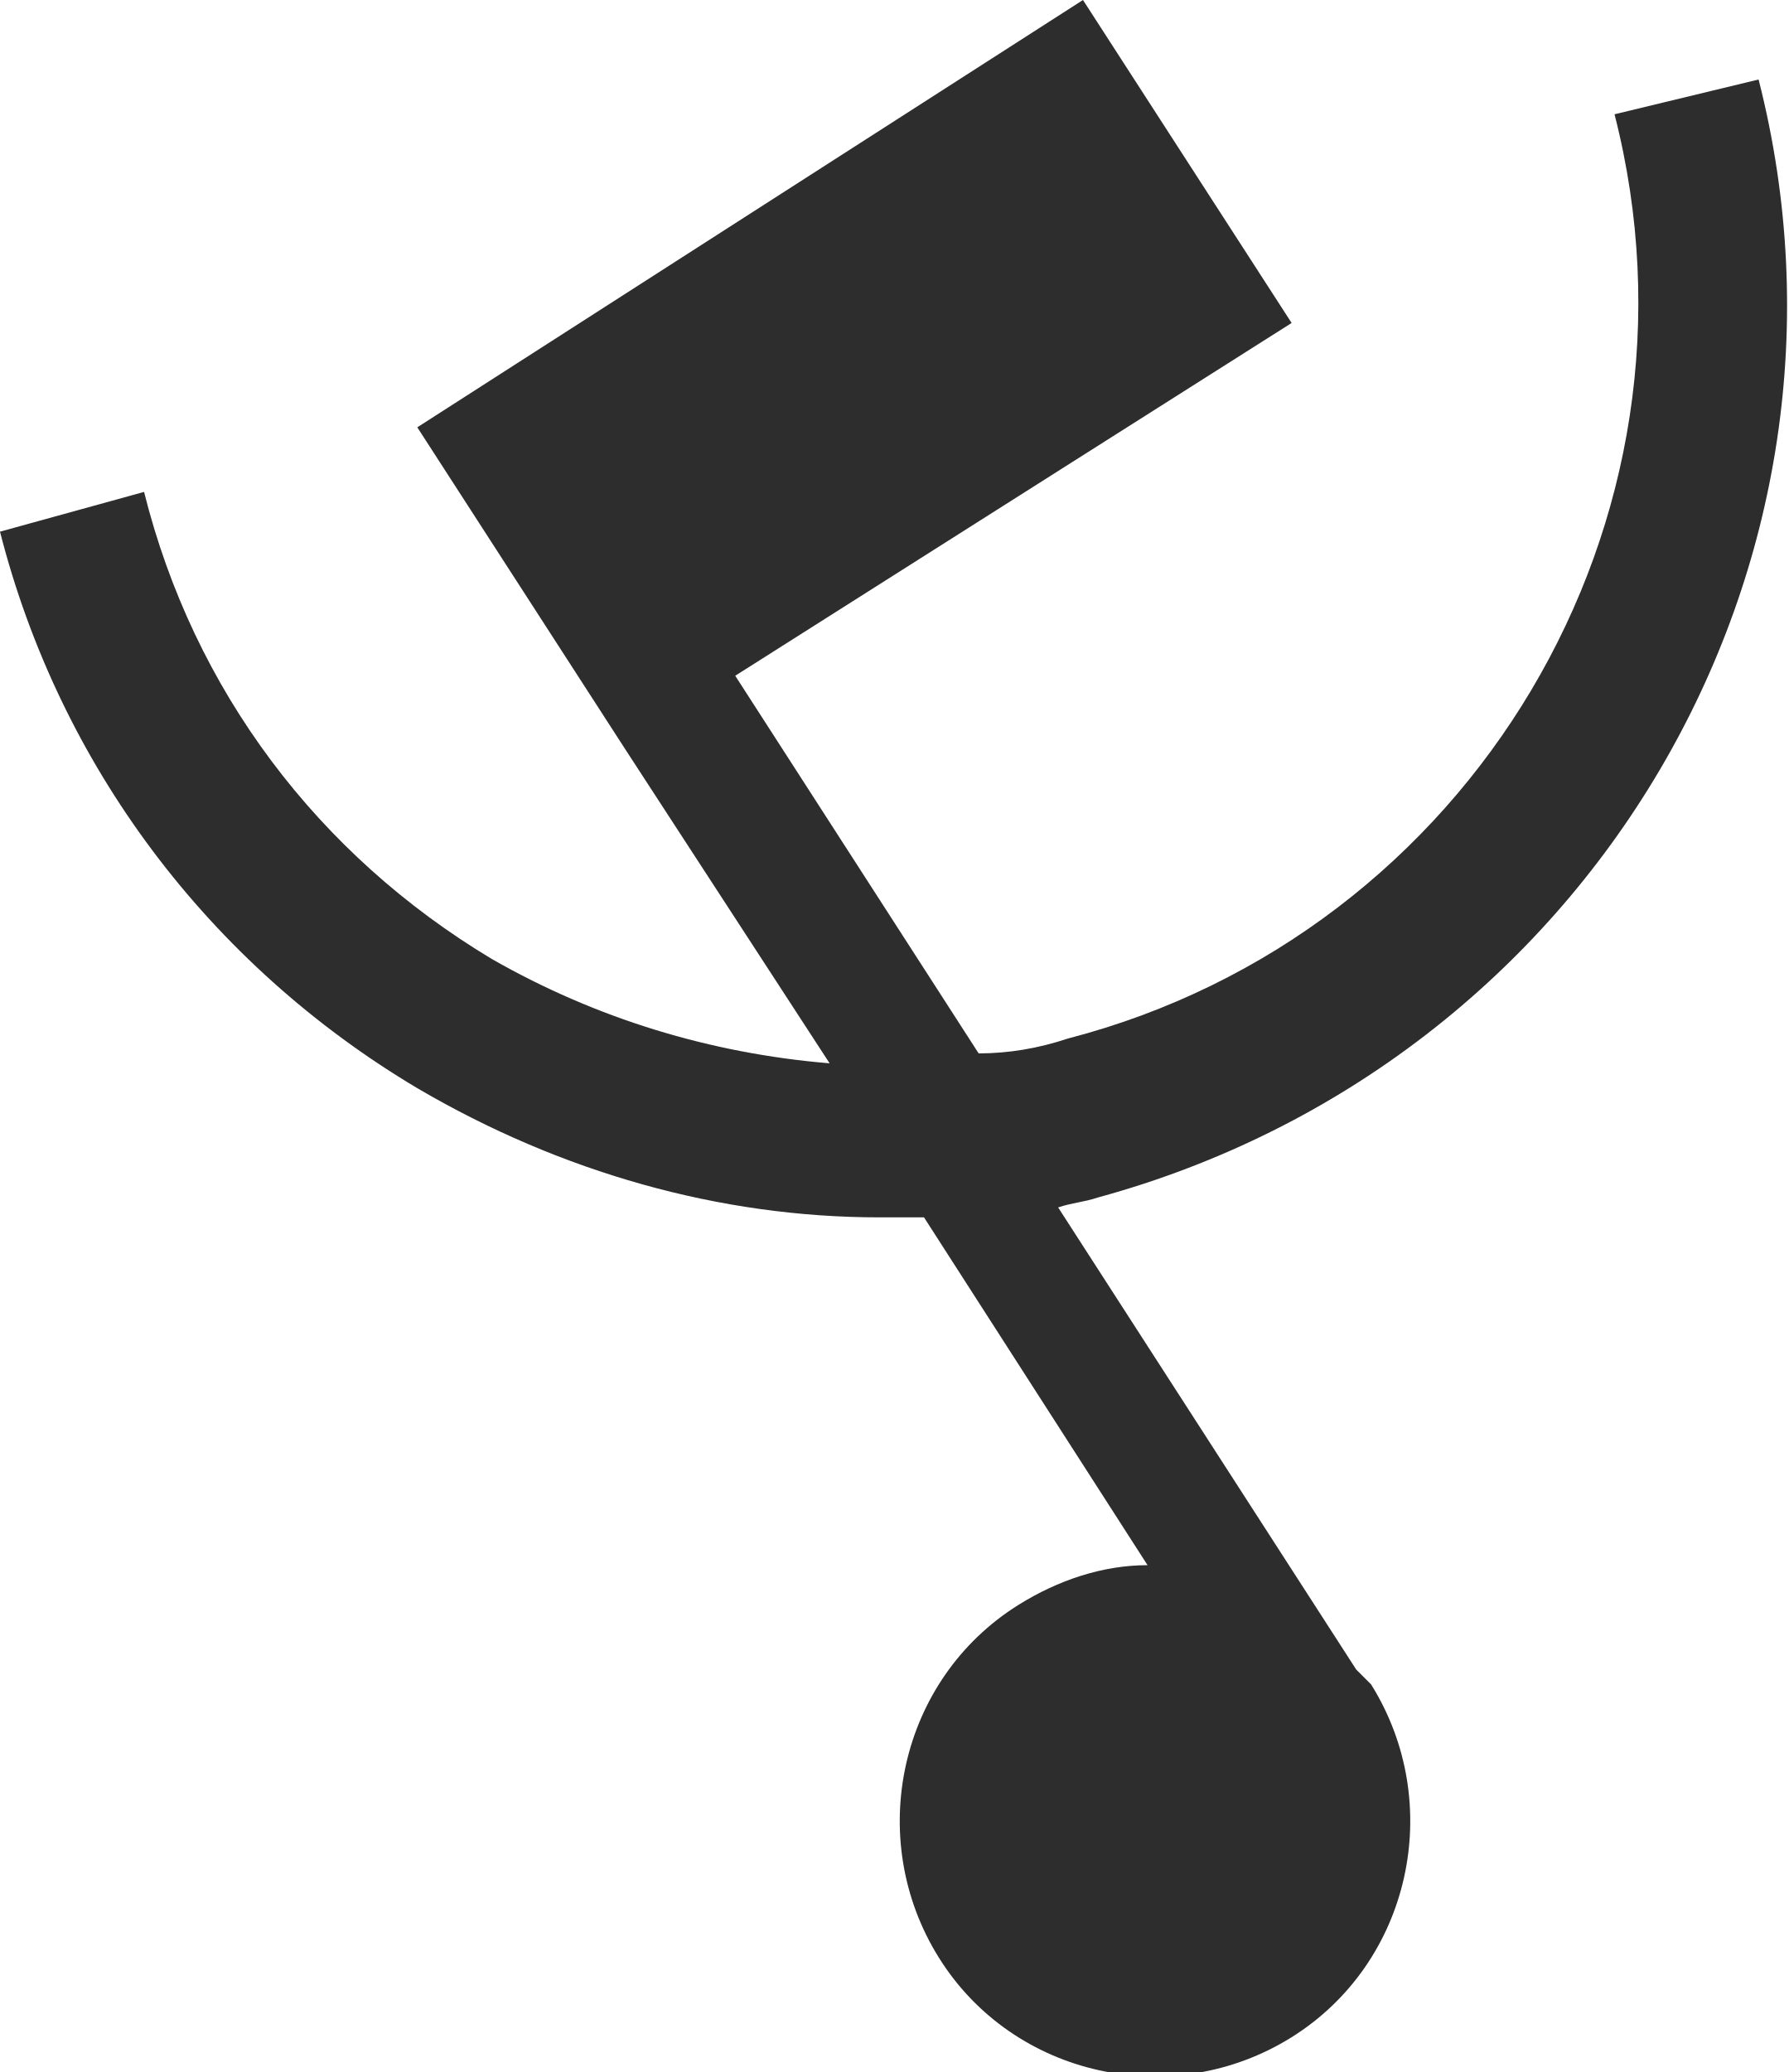
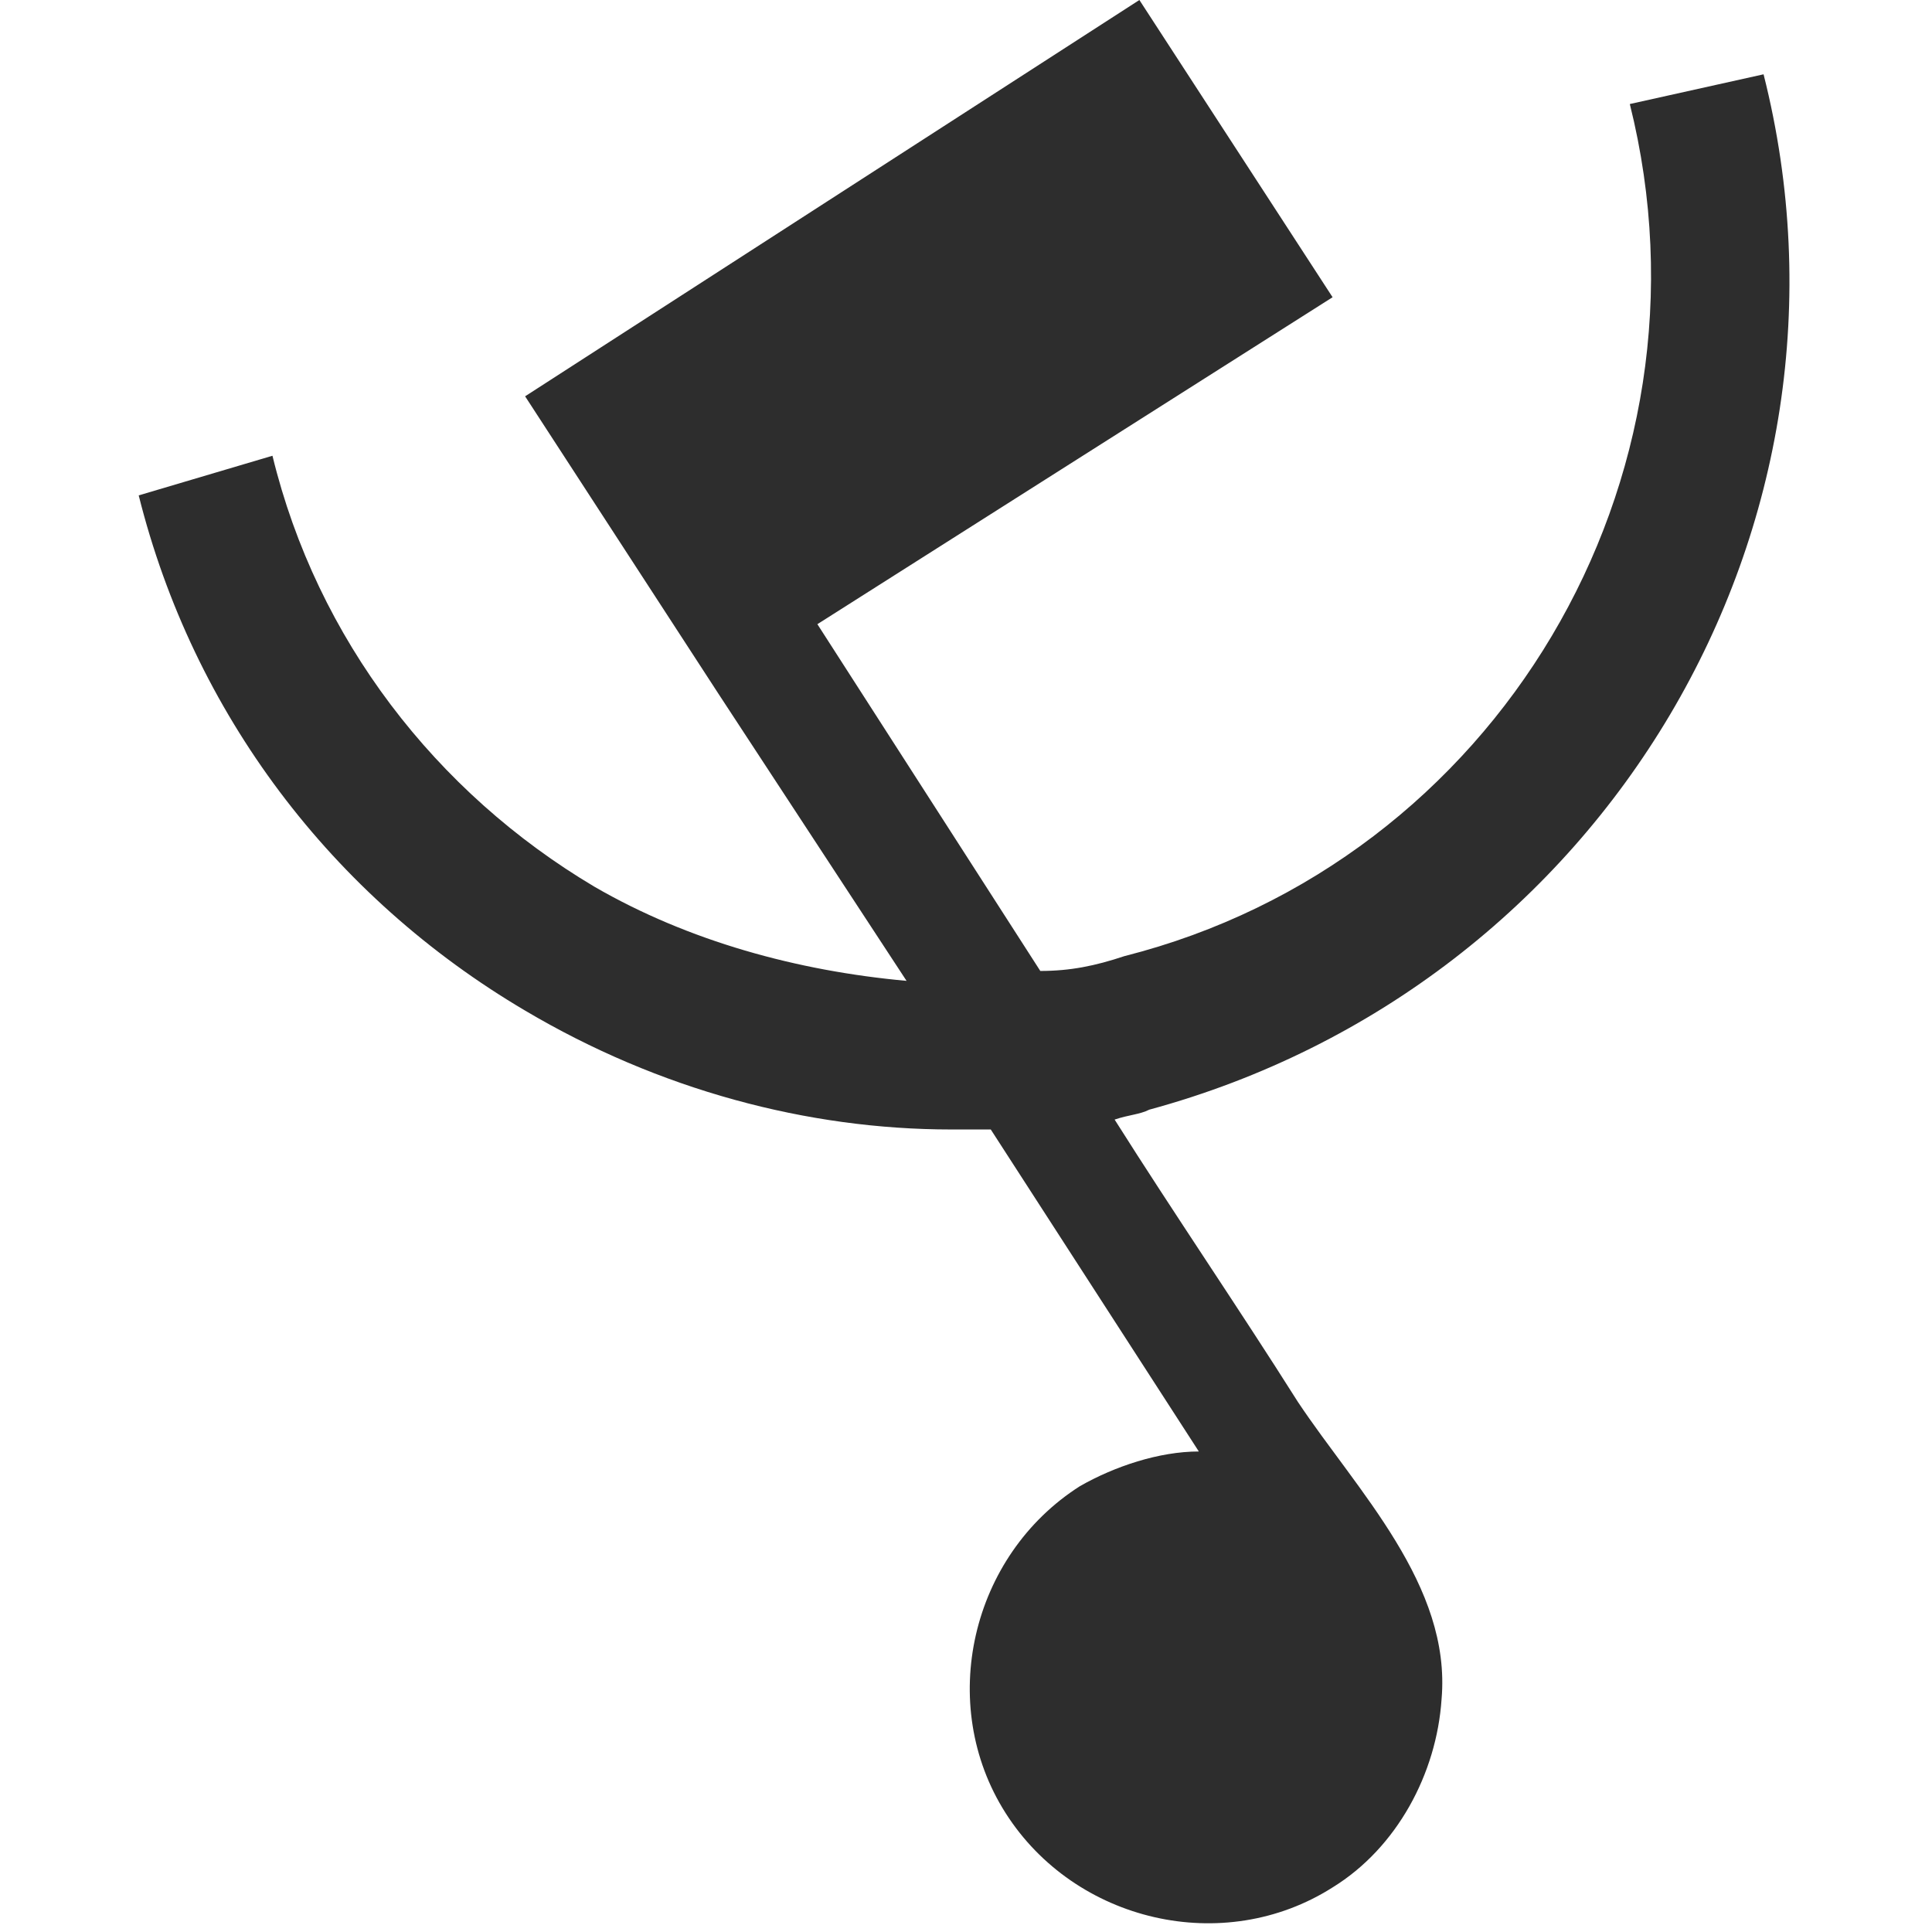
- <svg xmlns="http://www.w3.org/2000/svg" version="1.1" id="Layer_1" x="0px" y="0px" width="36px" height="41.7px" viewBox="0 0 36 41.7" style="enable-background:new 0 0 36 41.7;" xml:space="preserve">
+ <svg xmlns="http://www.w3.org/2000/svg" version="1.1" x="0px" y="0px" width="39px" height="39px" viewBox="0 0 39 39" style="enable-background:new 0 0 39 39;" xml:space="preserve">
  <style type="text/css">
	.st0{display:none;}
	.st1{display:inline;}
	.st2{fill:#2D2D2D;}
	.st3{display:inline;fill:#D81D4A;}
	.st4{fill:#D81D4A;}
	.st5{display:inline;fill:#2D2D2D;}
</style>
-   <g id="musical" class="st0">
-     <g class="st1">
-       <rect x="6.8" y="2.4" class="st2" width="29.7" height="7.7" />
-       <path class="st2" d="M6.8,31.6c-0.8-0.4-1.6-0.7-2.6-0.7c-2.8,0-5.2,2.3-5.2,5.2c0,2.8,2.3,5.2,5.2,5.2c1.2,0,2.4-0.5,3.4-1.3    c1-0.9,1.5-2,1.7-3.3c0.1-0.7,0.1-1.6,0.1-2.3c0-0.9,0-1.8,0-2.7c0-2.4,0-4.7,0-7.1s0-4.7,0-7.1c0-1.4,0-2.9,0-4.3    c0-0.1,0-0.2,0-0.4H6.8V31.6z" />
-       <path class="st2" d="M36.5,29.6c-0.1-1.5,0-3.1,0-4.6c0-2.3,0-4.7,0-7c0-1.6,0-3.2,0-4.9c0-0.1,0-0.2,0-0.3h-2.6v13.1    c-0.7-0.4-1.6-0.7-2.5-0.7c-2.8,0-5.2,2.3-5.2,5.2c0,2.8,2.3,5.2,5.2,5.2c1.5,0,3-0.7,4-1.9c0.9-1.1,1.2-2.5,1.1-3.9    C36.5,29.6,36.5,29.6,36.5,29.6z" />
-     </g>
-   </g>
-   <g id="musical-dla-dzieci" class="st0">
-     <rect x="6.8" y="2.4" class="st3" width="29.7" height="7.7" />
-     <g class="st1">
-       <g>
-         <path class="st4" d="M20.7,48.6c-4.7,0-9-3.2-10.2-7.9l2.9-0.7c1,4,5.1,6.5,9.2,5.4c4-1,6.5-5.1,5.4-9.2l2.9-0.7     c1.4,5.6-2,11.4-7.6,12.8C22.4,48.5,21.5,48.6,20.7,48.6z" />
-       </g>
-     </g>
-     <g class="st1">
-       <g>
-         <path class="st4" d="M6.8,28.1c-0.8-0.4-1.6-0.7-2.6-0.7c-2.8,0-5.2,2.3-5.2,5.2s2.3,5.2,5.2,5.2c2.7,0,4.9-2.1,5.1-4.7h0.1V12.8     H6.8V28.1z M4.2,34.5c-1.1,0-1.9-0.9-1.9-1.9c0-1.1,0.9-1.9,1.9-1.9c1.1,0,1.9,0.9,1.9,1.9C6.1,33.7,5.3,34.5,4.2,34.5z" />
-         <path class="st4" d="M36.5,26.1V12.7h-2.6v9.6c-0.7-0.4-1.6-0.7-2.5-0.7c-2.8,0-5.2,2.3-5.2,5.2s2.3,5.2,5.2,5.2     c2.8,0,5.2-2.3,5.2-5.2C36.6,26.6,36.6,26.3,36.5,26.1z M31.4,28.9c-1.1,0-1.9-0.9-1.9-1.9c0-1.1,0.9-1.9,1.9-1.9     c1.1,0,1.9,0.9,1.9,1.9C33.4,28,32.5,28.9,31.4,28.9z" />
-       </g>
-     </g>
-   </g>
-   <g id="wyklad-warsztat" class="st0">
-     <g class="st1">
-       <rect x="-2.3" y="31.4" class="st2" width="40.4" height="7.7" />
-       <rect x="8.3" y="18.7" class="st2" width="19.2" height="7.7" />
-       <circle class="st2" cx="17.8" cy="7.7" r="5.2" />
-     </g>
-   </g>
-   <g id="wystawa" class="st0">
-     <g class="st1">
-       <rect x="5.8" y="35.8" class="st2" width="7.7" height="5.5" />
-       <rect x="22.1" y="35.8" class="st2" width="7.7" height="5.5" />
-     </g>
-     <g class="st1">
-       <g>
-         <rect x="-1.3" y="2.3" class="st2" width="7.7" height="30.4" />
-         <rect x="29.1" y="2.3" class="st2" width="7.7" height="30.4" />
-       </g>
-       <circle class="st2" cx="17.8" cy="17.5" r="5.2" />
-     </g>
-   </g>
-   <g id="koncert" class="st0">
-     <g class="st1">
-       <rect x="23.4" y="-0.5" transform="matrix(0.7071 -0.7071 0.7071 0.7071 5.7852 18.0838)" class="st2" width="2.6" height="5.1" />
-       <rect x="35.5" y="11.6" transform="matrix(0.7071 -0.7071 0.7071 0.7071 0.7284 30.1544)" class="st2" width="2.6" height="5.1" />
-       <rect x="26.7" y="-3.7" transform="matrix(0.7071 -0.7071 0.7071 0.7071 9.0103 19.4781)" class="st2" width="2.6" height="5.1" />
-       <rect x="38.8" y="8.5" transform="matrix(0.7071 -0.7071 0.7071 0.7071 3.9534 31.5487)" class="st2" width="2.6" height="5.1" />
-       <rect x="18.4" y="8.9" transform="matrix(0.7071 -0.7071 0.7071 0.7071 -1.3535 22.2789)" class="st2" width="15.7" height="7.7" />
-       <path class="st2" d="M7.8,17.5C0,17.5-6.4,23.8-6.4,31.7s6.3,14.2,14.2,14.2S22,39.6,22,31.7S15.6,17.5,7.8,17.5z M7.8,38.2    c-3.6,0-6.6-2.9-6.6-6.6S4.1,25,7.8,25s6.6,2.9,6.6,6.6S11.4,38.2,7.8,38.2z" />
-     </g>
-   </g>
-   <g id="spektakl" class="st0">
-     <g class="st1">
-       <rect x="-2.5" y="2.2" class="st2" width="40.4" height="7.7" />
-       <g>
-         <circle class="st2" cx="11.7" cy="20.1" r="5.2" />
-         <circle class="st2" cx="23.8" cy="20.1" r="5.2" />
-       </g>
-       <g>
-         <circle class="st2" cx="4.9" cy="33.2" r="5.2" />
-         <circle class="st2" cx="30.6" cy="33.2" r="5.2" />
-         <circle class="st2" cx="16.9" cy="33.2" r="5.2" />
-       </g>
-     </g>
-   </g>
-   <g id="monodram-muzyczny" class="st0">
-     <rect x="13.8" y="26.5" class="st5" width="7.7" height="17" />
-     <circle class="st5" cx="17.7" cy="17.3" r="5.2" />
-     <g class="st1">
-       <g>
-         <rect x="-1.3" y="2.2" class="st2" width="7.7" height="30.4" />
-         <rect x="29.1" y="2.2" class="st2" width="7.7" height="30.4" />
-       </g>
-     </g>
-   </g>
-   <g id="premiera" class="st0">
-     <rect x="1.5" y="17.1" class="st5" width="7.7" height="18.2" />
-     <rect x="26.3" y="17.1" class="st5" width="7.7" height="18.2" />
-     <path class="st5" d="M30.2,2.7C27.4,2.7,25,5,25,7.9c0,0.1,0,0.3,0,0.4c-0.7,3.5-3.8,6.1-7.5,6c-3.5-0.1-6.4-2.5-7.2-5.7   c0-0.3,0.1-0.5,0.1-0.8c0-2.8-2.3-5.2-5.2-5.2C2.4,2.6,0,4.9,0,7.8C0,10.6,2.3,13,5.2,13c1.2,0,2.3-0.4,3.2-1.1   c1.4,2.4,3.7,4.3,6.4,5.1c0.8,0.2,1.7,0.4,2.6,0.4c4.1,0.1,7.6-2.2,9.4-5.5c0.9,0.7,2,1.2,3.2,1.2c2.8,0,5.2-2.3,5.2-5.2   C35.4,5,33,2.7,30.2,2.7z" />
-   </g>
-   <path class="st2" d="M35.4,1.6l-2.9,0.7c2.1,8.2-2.9,16.5-11,18.6c-0.6,0.2-1.2,0.3-1.8,0.3l-4.9-7.6L26,6.5L21.8,0L8.4,8.6l4.2,6.5  l0,0l4.1,6.3c-2.4-0.2-4.7-0.9-6.8-2.1c-3.5-2.1-6-5.4-7-9.4L0,10.7c1.2,4.7,4.2,8.7,8.4,11.2c2.9,1.7,6.1,2.6,9.3,2.6  c0.3,0,0.6,0,0.9,0l4.5,7c-0.9,0-1.8,0.3-2.6,0.8c-2.4,1.5-3.1,4.7-1.6,7.1s4.7,3.1,7.1,1.6c2.4-1.5,3.1-4.7,1.6-7.1  c-0.1-0.1-0.2-0.2-0.3-0.3l0,0l-6-9.3c0.3-0.1,0.5-0.1,0.8-0.2C32,21.4,37.9,11.4,35.4,1.6z" />
+   <g id="edukacja" class="st0">
+     <g id="musical">
+       <g class="st1">
+         <rect x="8.1" y="0.6" class="st2" width="29.7" height="7.7" />
+         <path class="st2" d="M8.1,29.9c-0.8-0.4-1.6-0.7-2.6-0.7c-2.8,0-5.2,2.3-5.2,5.2c0,2.8,2.3,5.2,5.2,5.2c1.2,0,2.4-0.5,3.4-1.3     c1-0.9,1.5-2,1.7-3.3c0.1-0.7,0.1-1.6,0.1-2.3c0-0.9,0-1.8,0-2.7c0-2.4,0-4.7,0-7.1s0-4.7,0-7.1c0-1.4,0-2.9,0-4.3     c0-0.1,0-0.2,0-0.4H8.1V29.9z" />
+         <path class="st2" d="M37.8,27.9c-0.1-1.5,0-3.1,0-4.6c0-2.3,0-4.7,0-7c0-1.6,0-3.2,0-4.9c0-0.1,0-0.2,0-0.3h-2.6v13.1     c-0.7-0.4-1.6-0.7-2.5-0.7c-2.8,0-5.2,2.3-5.2,5.2c0,2.8,2.3,5.2,5.2,5.2c1.5,0,3-0.7,4-1.9c0.9-1.1,1.2-2.5,1.1-3.9     C37.8,27.9,37.8,27.9,37.8,27.9z" />
+       </g>
+     </g>
+     <g id="musical-dla-dzieci">
+       <rect x="8.2" y="0.6" class="st3" width="29.7" height="7.7" />
+       <g class="st1">
+         <g>
+           <path class="st4" d="M22,46.8c-4.7,0-9-3.2-10.2-7.9l2.9-0.7c1,4,5.1,6.5,9.2,5.4c4-1,6.5-5.1,5.4-9.2l2.9-0.7      c1.4,5.6-2,11.4-7.6,12.8C23.8,46.8,22.9,46.8,22,46.8z" />
+         </g>
+       </g>
+       <g class="st1">
+         <g>
+           <path class="st4" d="M8.1,26.4c-0.8-0.4-1.6-0.7-2.6-0.7c-2.8,0-5.2,2.3-5.2,5.2s2.3,5.2,5.2,5.2c2.7,0,4.9-2.1,5.1-4.7h0.1V11      H8.1V26.4z M5.5,32.8c-1.1,0-1.9-0.9-1.9-1.9c0-1.1,0.9-1.9,1.9-1.9c1.1,0,1.9,0.9,1.9,1.9C7.4,31.9,6.6,32.8,5.5,32.8z" />
+           <path class="st4" d="M37.8,24.4V10.9h-2.6v9.6c-0.7-0.4-1.6-0.7-2.5-0.7c-2.8,0-5.2,2.3-5.2,5.2s2.3,5.2,5.2,5.2      c2.8,0,5.2-2.3,5.2-5.2C37.9,24.9,37.9,24.5,37.8,24.4z M32.8,27.1c-1.1,0-1.9-0.9-1.9-1.9c0-1.1,0.9-1.9,1.9-1.9      c1.1,0,1.9,0.9,1.9,1.9C34.8,26.2,33.8,27.1,32.8,27.1z" />
+         </g>
+       </g>
+     </g>
+     <g id="wyklad-warsztat">
+       <g class="st1">
+         <rect x="-1" y="29.6" class="st2" width="40.4" height="7.7" />
+         <rect x="9.6" y="16.9" class="st2" width="19.2" height="7.7" />
+         <circle class="st2" cx="19.1" cy="5.9" r="5.2" />
+       </g>
+     </g>
+     <g id="wystawa">
+       <g class="st1">
+         <rect x="7.1" y="34.1" class="st2" width="7.7" height="5.5" />
+         <rect x="23.4" y="34.1" class="st2" width="7.7" height="5.5" />
+       </g>
+       <g class="st1">
+         <g>
+           <rect x="0.1" y="0.6" class="st2" width="7.7" height="30.4" />
+           <rect x="30.4" y="0.6" class="st2" width="7.7" height="30.4" />
+         </g>
+         <circle class="st2" cx="19.1" cy="15.8" r="5.2" />
+       </g>
+     </g>
+     <g id="koncert">
+       <g class="st1">
+         <rect x="24.7" y="-2.2" transform="matrix(0.7071 -0.7071 0.7071 0.7071 7.3879 18.5042)" class="st2" width="2.6" height="5.1" />
+         <rect x="36.9" y="9.9" transform="matrix(0.7071 -0.7071 0.7071 0.7071 2.3542 30.6344)" class="st2" width="2.6" height="5.1" />
+         <rect x="28" y="-5.4" transform="matrix(0.7071 -0.7071 0.7071 0.7071 10.6173 19.8969)" class="st2" width="2.6" height="5.1" />
+         <rect x="40.2" y="6.7" transform="matrix(0.7071 -0.7071 0.7071 0.7071 5.5836 32.0271)" class="st2" width="2.6" height="5.1" />
+         <rect x="19.8" y="7.2" transform="matrix(0.7071 -0.7071 0.7071 0.7071 0.2634 22.7758)" class="st2" width="15.7" height="7.7" />
+         <path class="st2" d="M9.1,15.8c-7.8,0-14.2,6.3-14.2,14.2S1.2,44.2,9.1,44.2s14.2-6.3,14.2-14.2S16.9,15.8,9.1,15.8z M9.1,36.4     c-3.6,0-6.6-2.9-6.6-6.6s2.9-6.6,6.6-6.6s6.6,2.9,6.6,6.6C15.8,33.6,12.8,36.4,9.1,36.4z" />
+       </g>
+     </g>
+     <g id="spektakl">
+       <g class="st1">
+         <rect x="-1.1" y="0.4" class="st2" width="40.4" height="7.7" />
+         <g>
+           <circle class="st2" cx="13" cy="18.4" r="5.2" />
+           <circle class="st2" cx="25.1" cy="18.4" r="5.2" />
+         </g>
+         <g>
+           <circle class="st2" cx="6.2" cy="31.4" r="5.2" />
+           <circle class="st2" cx="31.9" cy="31.4" r="5.2" />
+           <circle class="st2" cx="18.2" cy="31.4" r="5.2" />
+         </g>
+       </g>
+     </g>
+     <g id="monodram-muzyczny">
+       <rect x="15.1" y="24.8" class="st5" width="7.7" height="17" />
+       <circle class="st5" cx="19" cy="15.5" r="5.2" />
+       <g class="st1">
+         <g>
+           <rect x="0.1" y="0.4" class="st2" width="7.7" height="30.4" />
+           <rect x="30.4" y="0.4" class="st2" width="7.7" height="30.4" />
+         </g>
+       </g>
+     </g>
+     <g id="premiera">
+       <rect x="2.8" y="15.3" class="st5" width="7.7" height="18.2" />
+       <rect x="27.6" y="15.3" class="st5" width="7.7" height="18.2" />
+       <path class="st5" d="M31.6,0.9c-2.8,0-5.2,2.3-5.2,5.2c0,0.1,0,0.3,0,0.4c-0.7,3.5-3.8,6.1-7.5,6c-3.5-0.1-6.4-2.5-7.2-5.7    c0-0.3,0.1-0.5,0.1-0.8c0-2.8-2.3-5.2-5.2-5.2C3.7,0.8,1.3,3.1,1.3,6c0,2.8,2.3,5.2,5.2,5.2c1.2,0,2.3-0.4,3.2-1.1    c1.4,2.4,3.7,4.3,6.4,5.1c0.8,0.2,1.7,0.4,2.6,0.4c4.1,0.1,7.6-2.2,9.4-5.5c0.9,0.7,2,1.2,3.2,1.2c2.8,0,5.2-2.3,5.2-5.2    C36.8,3.2,34.3,0.9,31.6,0.9z" />
+     </g>
+     <rect x="-1.4" y="7.5" class="st5" width="41.7" height="1.6" />
+     <rect x="-1.3" y="15" class="st5" width="41.7" height="1.6" />
+     <rect x="-1.3" y="22.4" class="st5" width="41.7" height="1.6" />
+     <rect x="-1.4" y="29.8" class="st5" width="41.7" height="1.6" />
+     <rect x="-1.3" y="37.3" class="st5" width="41.7" height="1.6" />
+     <circle class="st5" cx="11.4" cy="23.4" r="5.2" />
+     <rect x="14" y="0.1" class="st5" width="2.6" height="23.7" />
+   </g>
+   <g id="warsztat" class="st0">
+     <g class="st1">
+       <rect x="21" y="31.3" class="st2" width="18.1" height="7.8" />
+       <ellipse class="st2" cx="30.1" cy="20.3" rx="4.9" ry="5.2" />
+       <rect x="-0.2" y="17.3" class="st2" width="18.1" height="22" />
+       <ellipse class="st2" cx="8.9" cy="6.4" rx="4.9" ry="5.2" />
+     </g>
+   </g>
+   <g id="spektakl_muzyczny" class="st0">
+     <g class="st1">
+       <rect x="16.1" y="0" class="st2" width="7.2" height="15.8" />
+       <circle class="st2" cx="7.6" cy="6" r="4.8" />
+       <path class="st2" d="M31.4,1.1c-2.6,0-4.8,2.1-4.8,4.8s2.1,4.8,4.8,4.8s4.8-2.1,4.8-4.8S34.1,1.1,31.4,1.1z M31.4,7.7    c-1,0-1.8-0.8-1.8-1.8c0-1,0.8-1.8,1.8-1.8c1,0,1.8,0.8,1.8,1.8C33.3,6.9,32.5,7.7,31.4,7.7z" />
+       <path class="st2" d="M19.6,18.3c-5.7,0-10.2,4.6-10.2,10.2S14,38.8,19.6,38.8s10.2-4.6,10.2-10.2S25.3,18.3,19.6,18.3z M19.6,33.3    c-2.6,0-4.7-2.1-4.7-4.7s2.1-4.7,4.7-4.7s4.7,2.1,4.7,4.7C24.4,31.2,22.2,33.3,19.6,33.3z" />
+     </g>
+   </g>
+   <g id="spektakl_familijny" class="st0">
+     <g class="st1">
+       <g>
+         <rect x="3.6" y="29.7" class="st2" width="7.3" height="7.7" />
+         <rect x="3.6" y="1.6" class="st2" width="7.3" height="7.7" />
+       </g>
+       <path class="st2" d="M17,1.3c10.1-0.1,18.3,8,18.4,18.1c0.1,10.1-8,18.3-18.1,18.4" />
+     </g>
+   </g>
+   <g id="salon_poezji" class="st0">
+     <g class="st1">
+       <rect x="2.2" y="2" class="st2" width="6.8" height="34.6" />
+       <rect x="13.8" y="6.2" class="st2" width="6.8" height="30.4" />
+       <polygon class="st2" points="22.7,11.3 29.1,8.9 36.8,34.5 30.4,37   " />
+     </g>
+   </g>
+   <g id="premiera_00000039845462209195030350000001554899127189298574_" class="st0">
+     <g class="st1">
+       <rect x="2.7" y="14.6" class="st2" width="3.8" height="22.4" />
+       <path class="st2" d="M34.2,2c-1.4,0-2.7,0.7-3.6,1.8c-1.2,1.5-0.8,3.2-1.1,5c-0.2,1.4-1,3-1.9,4.1C25.8,15.4,23,17,20,17.1    c-2.7,0.2-5.4-0.9-7.3-2.8c-1.2-1.2-2.1-2.6-2.7-4.3C9.4,8.2,9.6,6.1,8.7,4.4C8,2.9,6.4,2,4.8,2C2.2,2,0.2,4.2,0.2,7    c0,2.7,2.1,5,4.7,5c1.1,0,2-0.4,2.8-1.1c0.7,2,1.9,3.9,3.4,5.4c2.4,2.3,5.5,3.6,8.7,3.6c0.2,0,0.4,0,0.6,0    c5.2-0.3,9.6-3.9,11.4-8.8c0.7,0.5,1.6,0.8,2.5,0.8c2.5,0,4.7-2.2,4.7-5C38.8,4.2,36.8,2,34.2,2z" />
+       <rect x="32.1" y="14.6" class="st2" width="3.8" height="22.4" />
+     </g>
+   </g>
+   <g id="pokaz">
+     <path class="st2" d="M35.6,1.5l-2.7,0.6c1.9,7.6-2.7,15.3-10.2,17.2c-0.6,0.2-1.1,0.3-1.7,0.3l-4.5-7l10.4-6.6l-3.9-6L10.6,8l3.9,6   l3.8,5.8c-2.2-0.2-4.4-0.8-6.3-1.9c-3.2-1.9-5.6-5-6.5-8.7L2.8,10c1.1,4.4,3.9,8.1,7.8,10.4c2.7,1.6,5.7,2.4,8.6,2.4   c0.3,0,0.6,0,0.8,0l4.2,6.5c-0.8,0-1.7,0.3-2.4,0.7c-2.2,1.4-2.9,4.4-1.5,6.6c1.4,2.2,4.4,2.9,6.6,1.5c1.3-0.8,2.1-2.3,2.2-3.8   c0.2-2.3-1.7-4.2-2.9-6c-1.2-1.9-2.5-3.8-3.7-5.7c0.3-0.1,0.5-0.1,0.7-0.2C32.4,19.9,37.9,10.6,35.6,1.5z" />
+   </g>
+   <g id="monodram" class="st0">
+     <circle class="st5" cx="20.2" cy="16.2" r="9.3" />
+     <rect x="-0.7" y="28.5" class="st5" width="41.7" height="4.2" />
+   </g>
+   <g id="koncert_familijny" class="st0">
+     <g class="st1">
+       <path class="st2" d="M35.3,30.8L35.3,30.8L26.5,17l8.4-5.4l-4.2-6.5l-10.5,6.8l2,3.2L30.5,28c-0.9,0-1.8,0.3-2.6,0.8    c-2.4,1.5-3.1,4.7-1.6,7.1c1.5,2.4,4.7,3.1,7.1,1.6C35.8,36.1,36.5,33.1,35.3,30.8z" />
+       <path class="st2" d="M12.7,19.4L12.7,19.4l8.5-17.9l-2.4-1.1l-6.3,13.5c-0.5-0.7-1.2-1.4-2-1.8c-2.6-1.2-5.6-0.1-6.9,2.5    c-1.2,2.6-0.1,5.6,2.5,6.9C8.5,22.6,11.3,21.6,12.7,19.4z" />
+     </g>
+   </g>
+   <g id="koncert_edukacyjny" class="st0">
+     <g class="st1">
+       <circle class="st2" cx="31.2" cy="10.4" r="5.2" />
+       <rect x="2.6" y="9.6" class="st2" width="7.7" height="24.2" />
+       <rect x="14.9" y="16" class="st2" width="7.7" height="17.7" />
+       <rect x="26.8" y="20.6" class="st2" width="7.7" height="13.1" />
+     </g>
+   </g>
+   <g id="festiwal" class="st0">
+     <g class="st1">
+       <rect x="2.1" y="19.9" class="st2" width="26.5" height="14.6" />
+       <rect x="31.3" y="22.4" class="st2" width="6.1" height="10.2" />
+       <circle class="st2" cx="22.8" cy="10.4" r="5.9" />
+       <circle class="st2" cx="7.5" cy="10.5" r="5.9" />
+     </g>
+   </g>
+   <g id="edukacyjny" class="st0">
+     <g id="goscinny" class="st1">
+       <g>
+         <g>
+           <path class="st2" d="M15.9,37.1c-5.3-1.3-9.2-6.2-9.3-11.9h3.5c0,4.8,3.9,8.8,8.8,8.8c4.8,0,8.8-4,8.8-8.8h3.5      c0,6.8-5.5,12.3-12.2,12.3C17.9,37.5,16.9,37.4,15.9,37.1z" />
+         </g>
+       </g>
+       <rect x="-0.7" y="13.8" class="st2" width="40.4" height="7.7" />
+       <rect x="9.9" y="1.1" class="st2" width="19.2" height="7.7" />
+     </g>
+   </g>
+   <g id="koncert_00000132085226507862638870000009764314829319038123_" class="st0">
+     <rect x="21.2" y="3.5" transform="matrix(0.7071 -0.7071 0.7071 0.7071 2.4122 17.502)" class="st5" width="2.4" height="4.6" />
+     <rect x="32.1" y="14.5" transform="matrix(0.7071 -0.7071 0.7071 0.7071 -2.111 28.4785)" class="st5" width="2.4" height="4.6" />
+     <rect x="24.2" y="0.7" transform="matrix(0.7071 -0.7071 0.7071 0.7071 5.3113 18.831)" class="st5" width="2.4" height="4.6" />
+     <rect x="35.1" y="11.6" transform="matrix(0.7071 -0.7071 0.7071 0.7071 0.8146 29.7433)" class="st5" width="2.4" height="4.6" />
+     <path class="st5" d="M34.1,9.9l-4.9-4.9l-9.7,9.7c-1.8-1-4-1.6-6.2-1.6C6.2,13,0.4,18.7,0.4,25.9s5.7,12.9,12.9,12.9   s12.9-5.7,12.9-12.9c0-2.3-0.6-4.5-1.7-6.4L34.1,9.9z M13.3,31.8c-3.3,0-5.9-2.6-5.9-5.9s2.6-6,6-6s6,2.6,6,6   C19.3,29.3,16.6,31.8,13.3,31.8z" />
+   </g>
+   <g id="monodram_00000112595544190519136040000001529538503238888862_" class="st0">
+     <g id="monodram-muzyczny_00000127755214011083108080000005504588030606926485_" class="st1">
+       <rect x="15.5" y="22" class="st2" width="7.7" height="17" />
+       <circle class="st2" cx="19.4" cy="12.8" r="5.2" />
+       <g>
+         <g>
+           <rect x="0.5" y="-2.3" class="st2" width="7.7" height="30.4" />
+           <rect x="30.8" y="-2.3" class="st2" width="7.7" height="30.4" />
+         </g>
+       </g>
+     </g>
+   </g>
+   <g id="musical_dla_dzieci" class="st0">
+     <rect x="8.4" y="0.5" class="st3" width="29.7" height="7.7" />
+     <g class="st1">
+       <g>
+         <path class="st4" d="M20.5,38.8c-4.7,0-9-3.2-10.2-7.9l2.9-0.7c1,4,5.1,6.5,9.2,5.4c4-1,6.5-5.1,5.4-9.2l2.9-0.7     c1.4,5.6-2,11.4-7.6,12.8C22.2,38.7,21.4,38.8,20.5,38.8z" />
+       </g>
+     </g>
+     <g class="st1">
+       <g>
+         <path class="st4" d="M8.4,20.4c-0.8-0.4-1.6-0.7-2.6-0.7c-2.8,0-5.2,2.3-5.2,5.2c0,2.9,2.3,5.2,5.2,5.2c2.2,0,4.2-1.6,4.9-3.7     c0.5-1.6,0.3-3.5,0.3-5.2c0-3.5,0-7.1,0-10.6c0-0.2,0-0.5,0-0.7H8.4V20.4z M5.8,26.8c-1.1,0-1.9-0.9-1.9-1.9     c0-1.1,0.9-1.9,1.9-1.9c1.1,0,1.9,0.9,1.9,1.9C7.8,25.9,6.9,26.8,5.8,26.8z" />
+         <path class="st4" d="M38.2,18.3c0-0.5,0-1.1-0.1-1.6c0-0.6,0-6.9,0-6.9c0,0-2.6,0-2.6,0v4.8c-0.7-0.4-1.6-0.7-2.5-0.7     c-2.8,0-5.2,2.3-5.2,5.2c0,2.9,2.3,5.2,5.2,5.2c1.7,0,3.3-0.9,4.3-2.3C38,20.8,38.2,19.6,38.2,18.3z M33.1,21.1     c-1.1,0-1.9-0.9-1.9-1.9c0-1.1,0.9-1.9,1.9-1.9c1.1,0,1.9,0.9,1.9,1.9C35,20.3,34.1,21.1,33.1,21.1z" />
+       </g>
+     </g>
+   </g>
+   <g id="musical_00000020378449555159311690000011158705996151581341_" class="st0">
+     <rect x="8.6" y="0.1" class="st5" width="29.7" height="7.7" />
+     <path class="st5" d="M8.6,28.1C7.8,27.7,7,27.4,6,27.4c-2.8,0-5.2,2.3-5.2,5.2c0,2.8,2.3,5.2,5.2,5.2c1.2,0,2.4-0.5,3.4-1.3   c1-0.9,1.5-2,1.7-3.3c0.1-0.7,0.1-1.6,0.1-2.3c0-0.9,0-1.8,0-2.7c0-2.4,0-4.7,0-7.1s0-4.7,0-7.1c0-1.4,0-1.9,0-3.3   c0-0.1,0-0.2,0-0.4H8.6V28.1z" />
+     <path class="st5" d="M38.4,26c-0.1-1.5,0-3.1,0-4.6c0-2.3,0-4.7,0-7c0-1.6,0-2.2,0-3.9c0-0.1,0-0.2,0-0.3h-2.6v12.1   c-0.7-0.4-1.6-0.7-2.5-0.7c-2.8,0-5.2,2.3-5.2,5.2c0,2.8,2.3,5.2,5.2,5.2c1.5,0,3-0.7,4-1.9c0.9-1.1,1.2-2.5,1.1-3.9   C38.4,26.1,38.4,26.1,38.4,26z" />
+   </g>
+   <g id="operetka_00000006699770087838417400000014113532126148262069_" class="st0">
+     <g id="operetka" class="st1">
+       <circle class="st2" cx="15.2" cy="7.7" r="7.1" />
+       <circle class="st2" cx="30.8" cy="7.7" r="7.1" />
+       <rect x="1" y="0.1" class="st2" width="4.2" height="38.9" />
+     </g>
+   </g>
+   <g id="spektakl_baletowy" class="st0">
+     <g id="spektakl-baletowy" class="st1">
+       <g>
+         <path class="st2" d="M3.3,42.2c-0.1-8.7,6.9-15.7,15.5-15.8c8.7-0.1,15.7,6.9,15.8,15.5" />
+         <rect x="9.4" y="15.1" class="st2" width="19.2" height="10.2" />
+         <circle class="st2" cx="19" cy="8.6" r="5.2" />
+         <circle class="st2" cx="11.9" cy="2.9" r="2.6" />
+       </g>
+     </g>
+   </g>
+   <g id="spektakl_00000013180651804621884680000001422566639138025370_" class="st0">
+     <g id="spektakl_00000152983191390929420420000008436630361902504611_" class="st1">
+       <g>
+         <rect x="-0.7" y="1.4" class="st2" width="40.4" height="7.7" />
+         <g>
+           <circle class="st2" cx="13.5" cy="19.3" r="5.2" />
+           <circle class="st2" cx="25.6" cy="19.3" r="5.2" />
+         </g>
+         <g>
+           <circle class="st2" cx="6.7" cy="32.4" r="5.2" />
+           <circle class="st2" cx="32.4" cy="32.4" r="5.2" />
+           <circle class="st2" cx="18.7" cy="32.4" r="5.2" />
+         </g>
+       </g>
+     </g>
+   </g>
+   <g id="widowisko_muzyczne" class="st0">
+     <g id="widowisko-muzyczne" class="st1">
+       <circle class="st2" cx="5.4" cy="5.5" r="5.2" />
+       <rect x="31" y="0.3" class="st2" width="13.5" height="7.7" />
+       <path class="st2" d="M18.7,10.3h-2.6v18.9c-0.8-0.4-1.6-0.7-2.6-0.7c-2.8,0-5.2,2.3-5.2,5.2c0,2.9,2.3,5.2,5.2,5.2    c2.3,0,4-1.5,4.8-3.6c0.5-1.3,0.4-2.5,0.4-3.9c0-3.4,0-6.9,0-10.3C18.7,17.5,18.7,13.9,18.7,10.3z" />
+       <path class="st2" d="M33.8,27.1c0-0.8,0-1.6,0-2.4c0-3.6,0-7.2,0-10.8c0-1.2,0-2.4,0-3.6h-2.6v13.1c-0.7-0.4-1.6-0.7-2.5-0.7    c-2.8,0-5.2,2.3-5.2,5.2c0,2.8,2.3,5.2,5.2,5.2c2.3,0,4.1-1.4,4.8-3.6C33.8,28.7,33.8,27.9,33.8,27.1z" />
+     </g>
+   </g>
+   <g id="wystawa_00000060012093815064824570000012485706849789292692_" class="st0">
+     <g id="wystawa_00000173126288994236338830000006683544263792706459_" class="st1">
+       <g>
+         <rect x="7.5" y="33.5" class="st2" width="7.7" height="5.5" />
+         <rect x="23.7" y="33.5" class="st2" width="7.7" height="5.5" />
+       </g>
+       <g>
+         <g>
+           <rect x="0.5" class="st2" width="7.7" height="30.4" />
+           <rect x="30.8" class="st2" width="7.7" height="30.4" />
+         </g>
+         <circle class="st2" cx="19.5" cy="15.2" r="5.2" />
+       </g>
+     </g>
+   </g>
+   <g id="wyklad" class="st0">
+     <g id="wyklad-warsztat_00000159455379002970205090000015602296651598155170_" class="st1">
+       <g>
+         <rect x="-0.7" y="31.2" class="st2" width="40.4" height="7.7" />
+         <rect x="9.9" y="18.5" class="st2" width="19.2" height="7.7" />
+         <circle class="st2" cx="19.5" cy="7.5" r="5.2" />
+       </g>
+     </g>
+   </g>
</svg>
